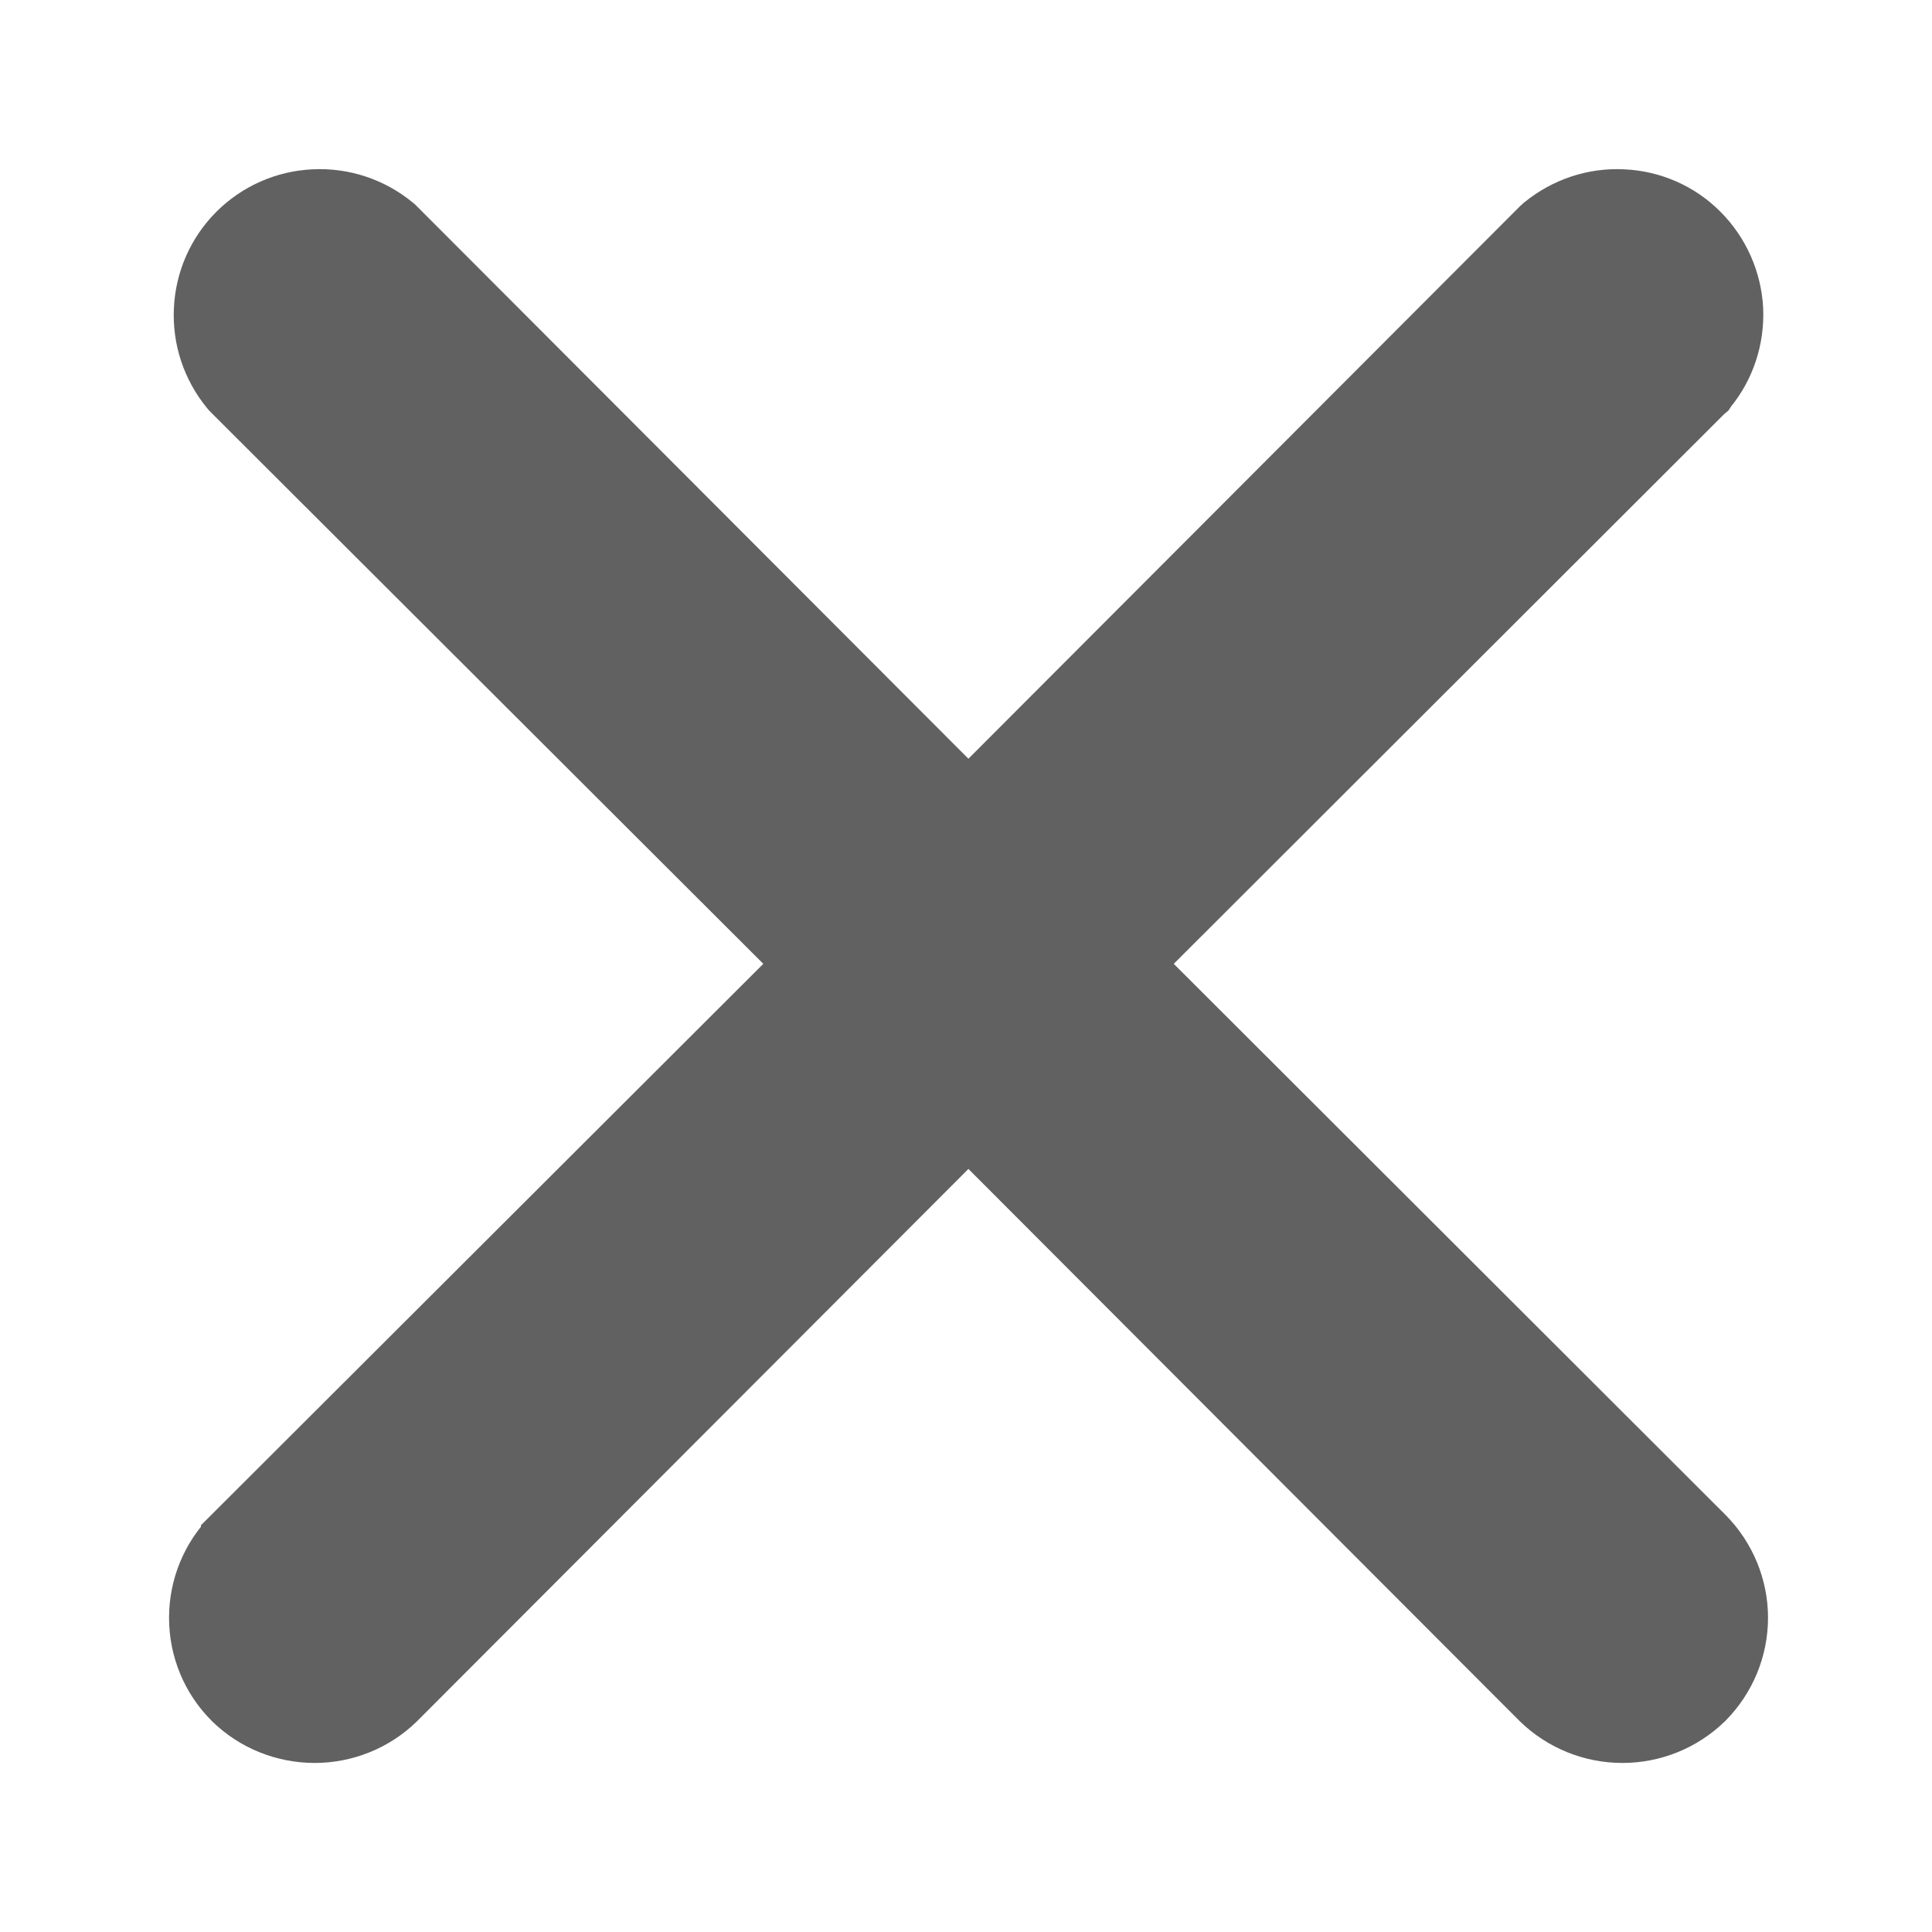
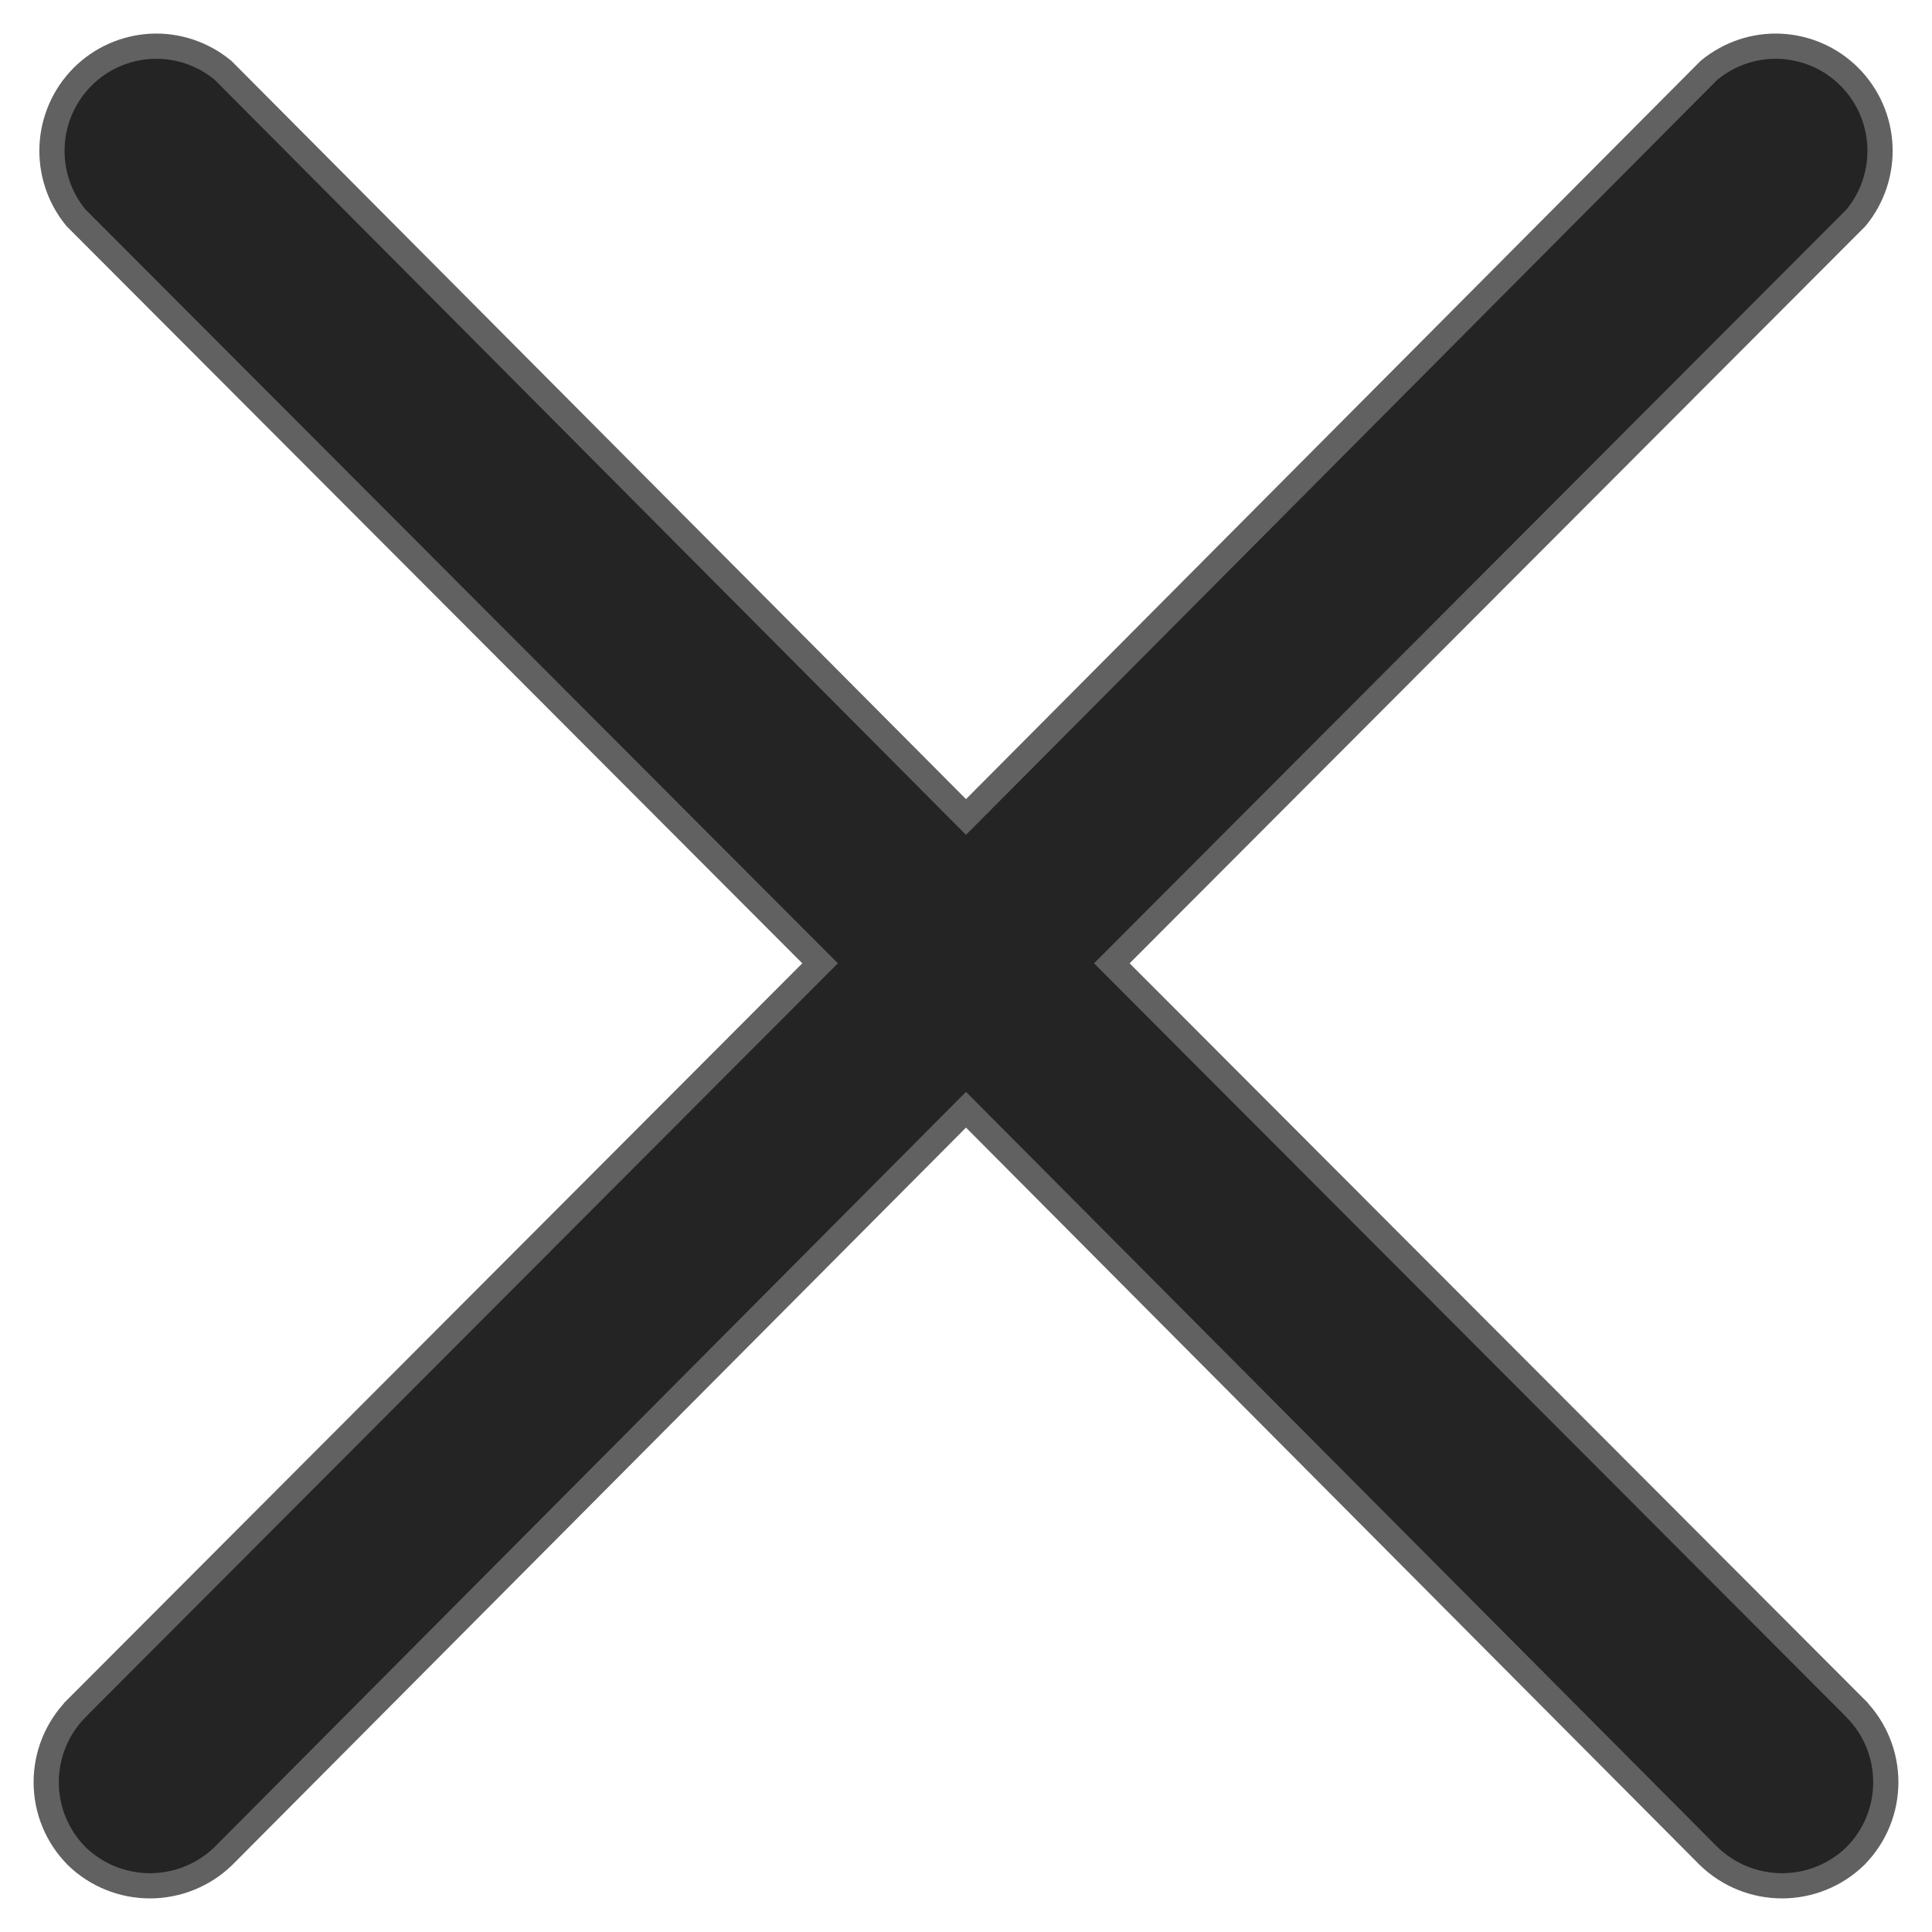
- <svg xmlns="http://www.w3.org/2000/svg" width="8" height="8" viewBox="0 0 8 8" fill="none">
-   <path d="M7.039 6.379L7.038 6.378L4.648 3.991L7.038 1.604L7.044 1.599L7.048 1.593C7.12 1.506 7.156 1.395 7.151 1.282C7.145 1.17 7.098 1.063 7.018 0.983C6.939 0.903 6.832 0.856 6.719 0.851C6.606 0.845 6.496 0.882 6.408 0.953L6.403 0.958L6.397 0.963L4.01 3.354L1.623 0.963L1.618 0.958L1.612 0.953C1.525 0.882 1.414 0.845 1.301 0.851C1.189 0.856 1.082 0.903 1.002 0.983C0.922 1.063 0.875 1.17 0.87 1.282C0.864 1.395 0.901 1.506 0.972 1.593L0.977 1.599L0.982 1.604L3.373 3.991L0.982 6.378L0.982 6.378L0.982 6.379C0.897 6.464 0.85 6.579 0.85 6.699C0.85 6.819 0.897 6.934 0.982 7.019L0.982 7.019L0.984 7.021C1.069 7.104 1.184 7.15 1.303 7.15C1.421 7.15 1.536 7.104 1.621 7.021L1.621 7.021L1.623 7.019L4.01 4.628L6.397 7.019L6.397 7.019L6.399 7.021C6.485 7.104 6.599 7.15 6.718 7.15C6.837 7.15 6.951 7.104 7.037 7.021L7.037 7.021L7.039 7.019C7.123 6.934 7.171 6.819 7.171 6.699C7.171 6.579 7.123 6.464 7.039 6.379Z" fill="#616161" stroke="#616161" stroke-width="0.3" />
+ <svg xmlns="http://www.w3.org/2000/svg" width="23" height="23" viewBox="0 0 23 23" fill="none">
+   <path d="M22.09 20.339L22.09 20.338L13.236 11.468L22.09 2.598L22.095 2.593L22.1 2.587C22.295 2.348 22.395 2.044 22.38 1.735C22.365 1.426 22.236 1.134 22.018 0.915C21.8 0.696 21.508 0.567 21.2 0.551C20.891 0.536 20.589 0.637 20.35 0.833L20.344 0.838L20.339 0.843L11.5 9.726L2.661 0.843L2.656 0.838L2.65 0.833C2.411 0.637 2.108 0.536 1.8 0.551C1.492 0.567 1.2 0.696 0.982 0.915C0.764 1.134 0.635 1.427 0.62 1.735C0.605 2.044 0.705 2.348 0.9 2.587L0.905 2.593L0.91 2.598L9.763 11.468L0.91 20.338L0.91 20.339C0.679 20.573 0.55 20.888 0.55 21.216C0.55 21.545 0.679 21.86 0.91 22.093L0.912 22.096C1.146 22.323 1.459 22.45 1.785 22.45C2.111 22.45 2.425 22.323 2.659 22.096L2.659 22.096L2.661 22.094L11.5 13.211L20.339 22.094L20.339 22.094L20.341 22.096C20.575 22.323 20.888 22.45 21.215 22.45C21.541 22.45 21.854 22.323 22.088 22.096L22.09 22.093C22.321 21.86 22.45 21.545 22.45 21.216C22.45 20.888 22.321 20.573 22.09 20.339Z" fill="#242424" stroke="#616161" stroke-width="0.3" />
</svg>
